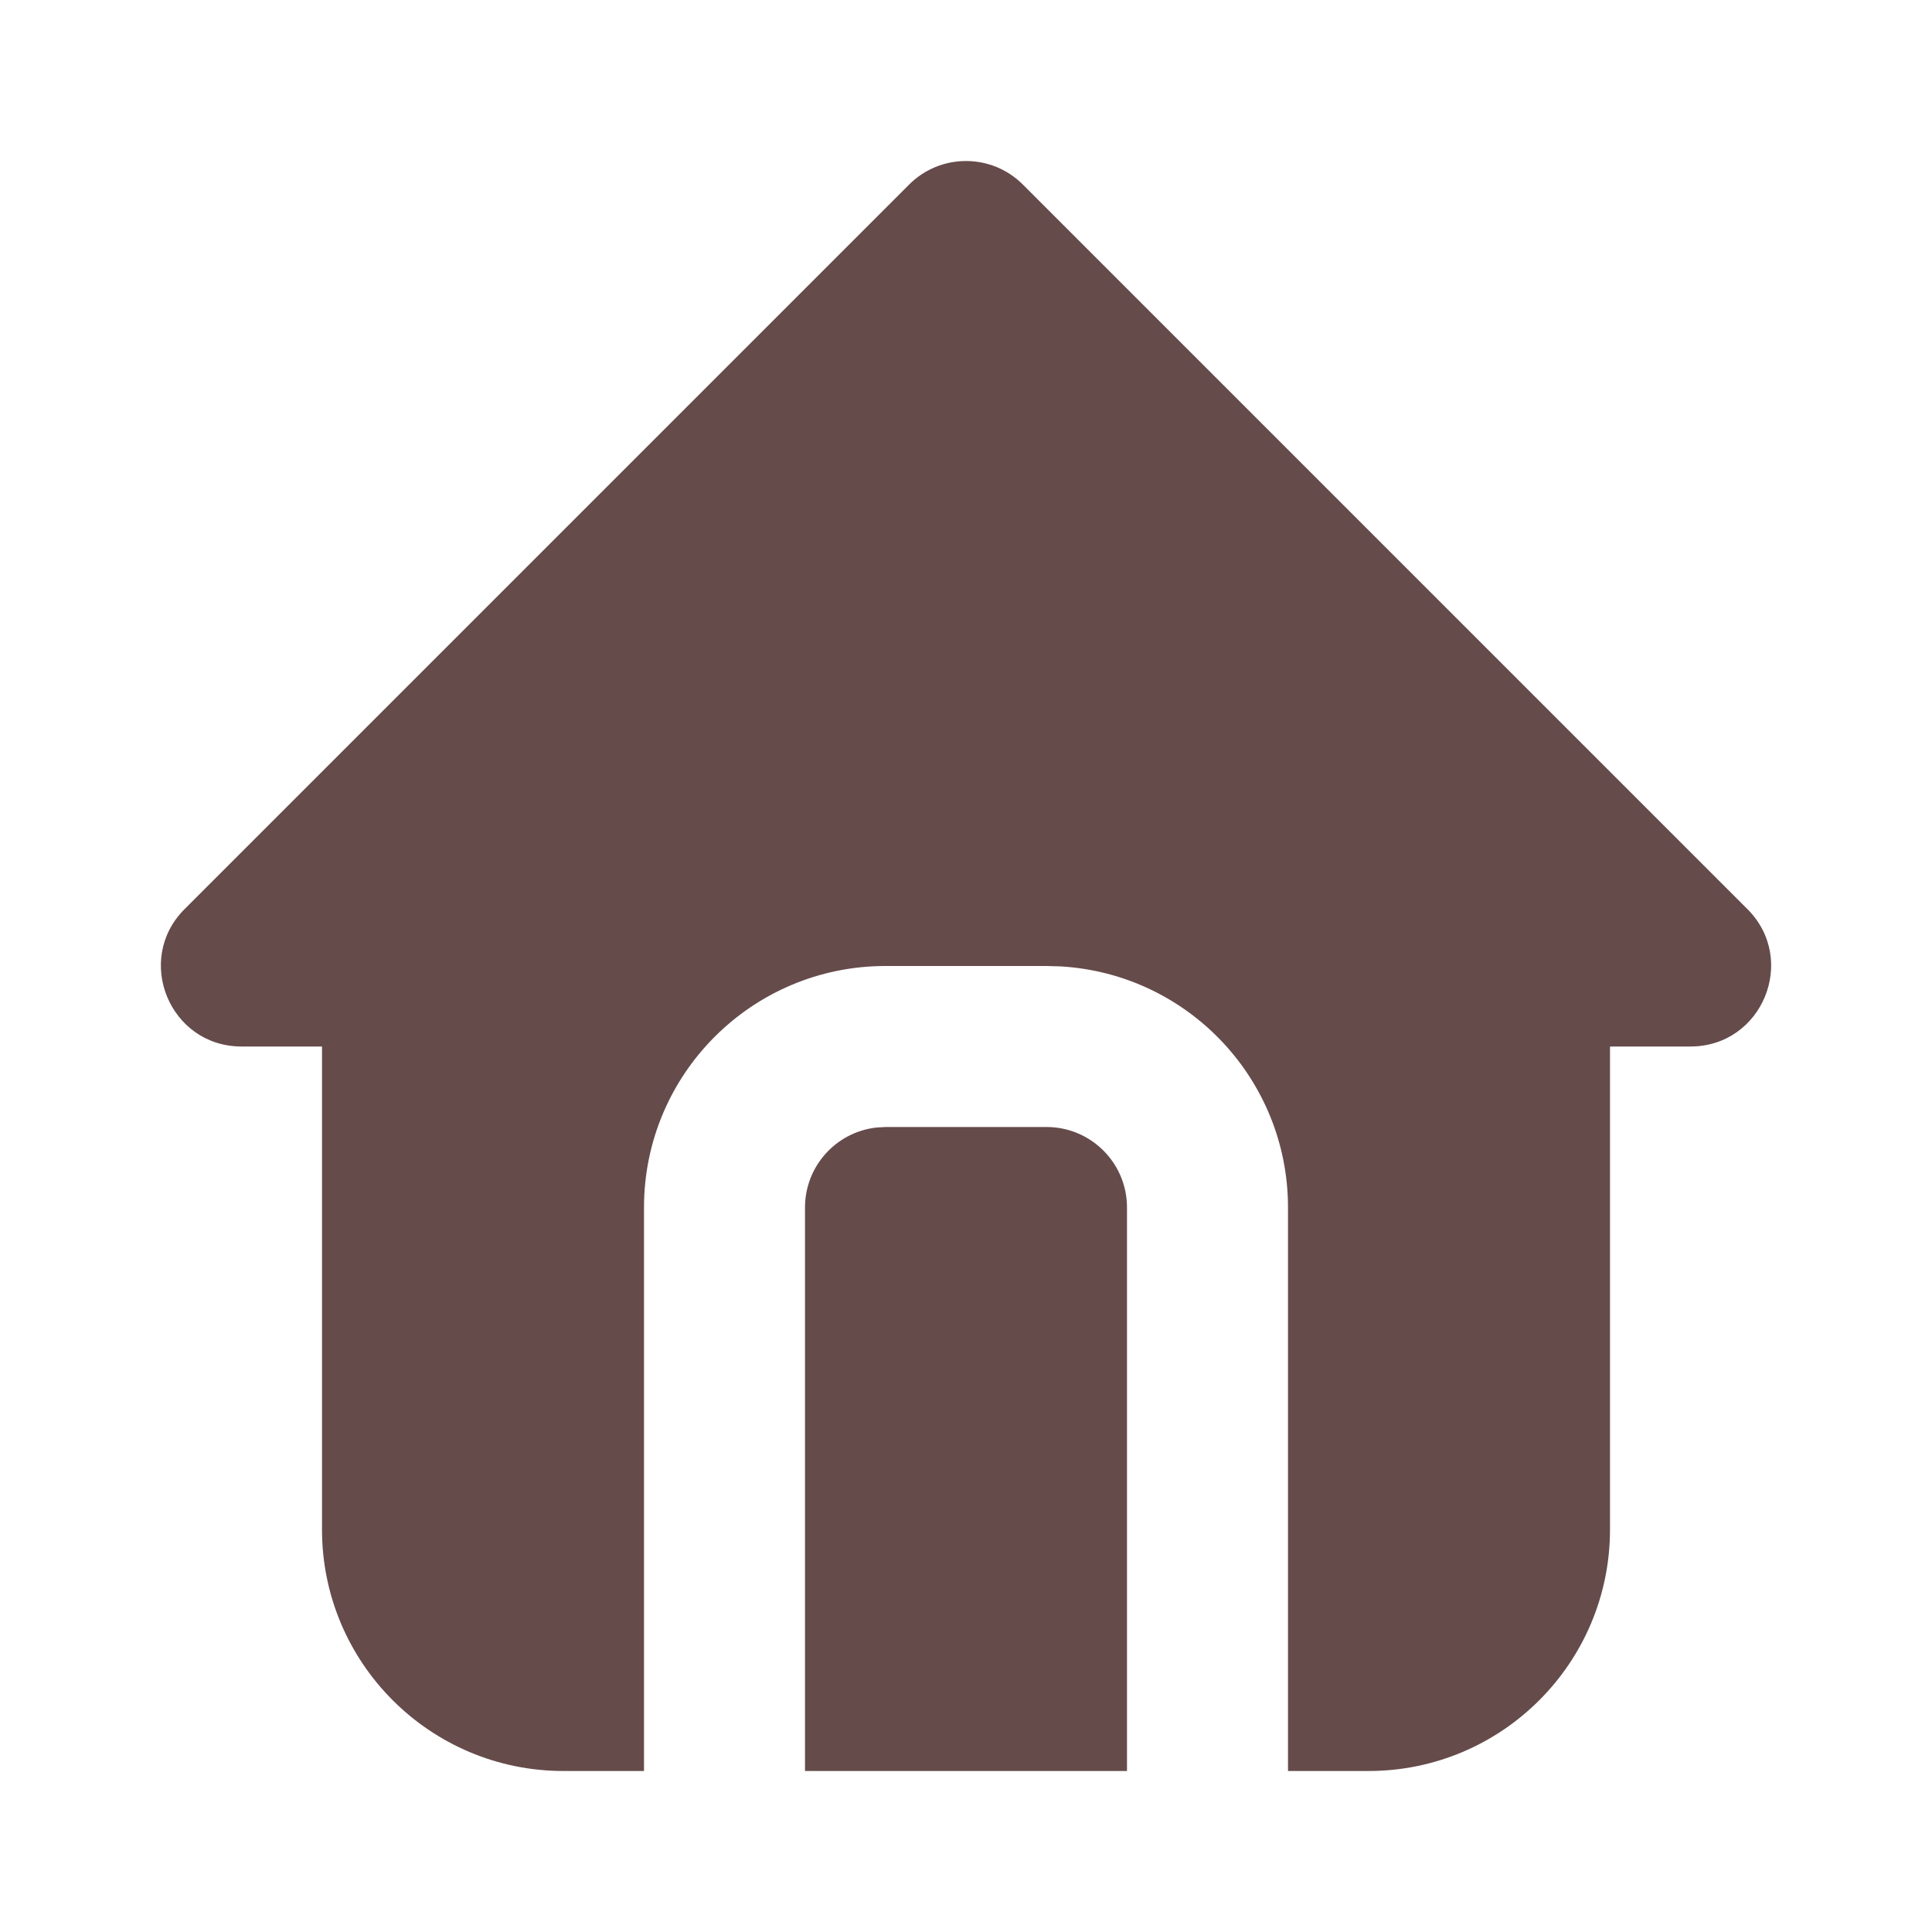
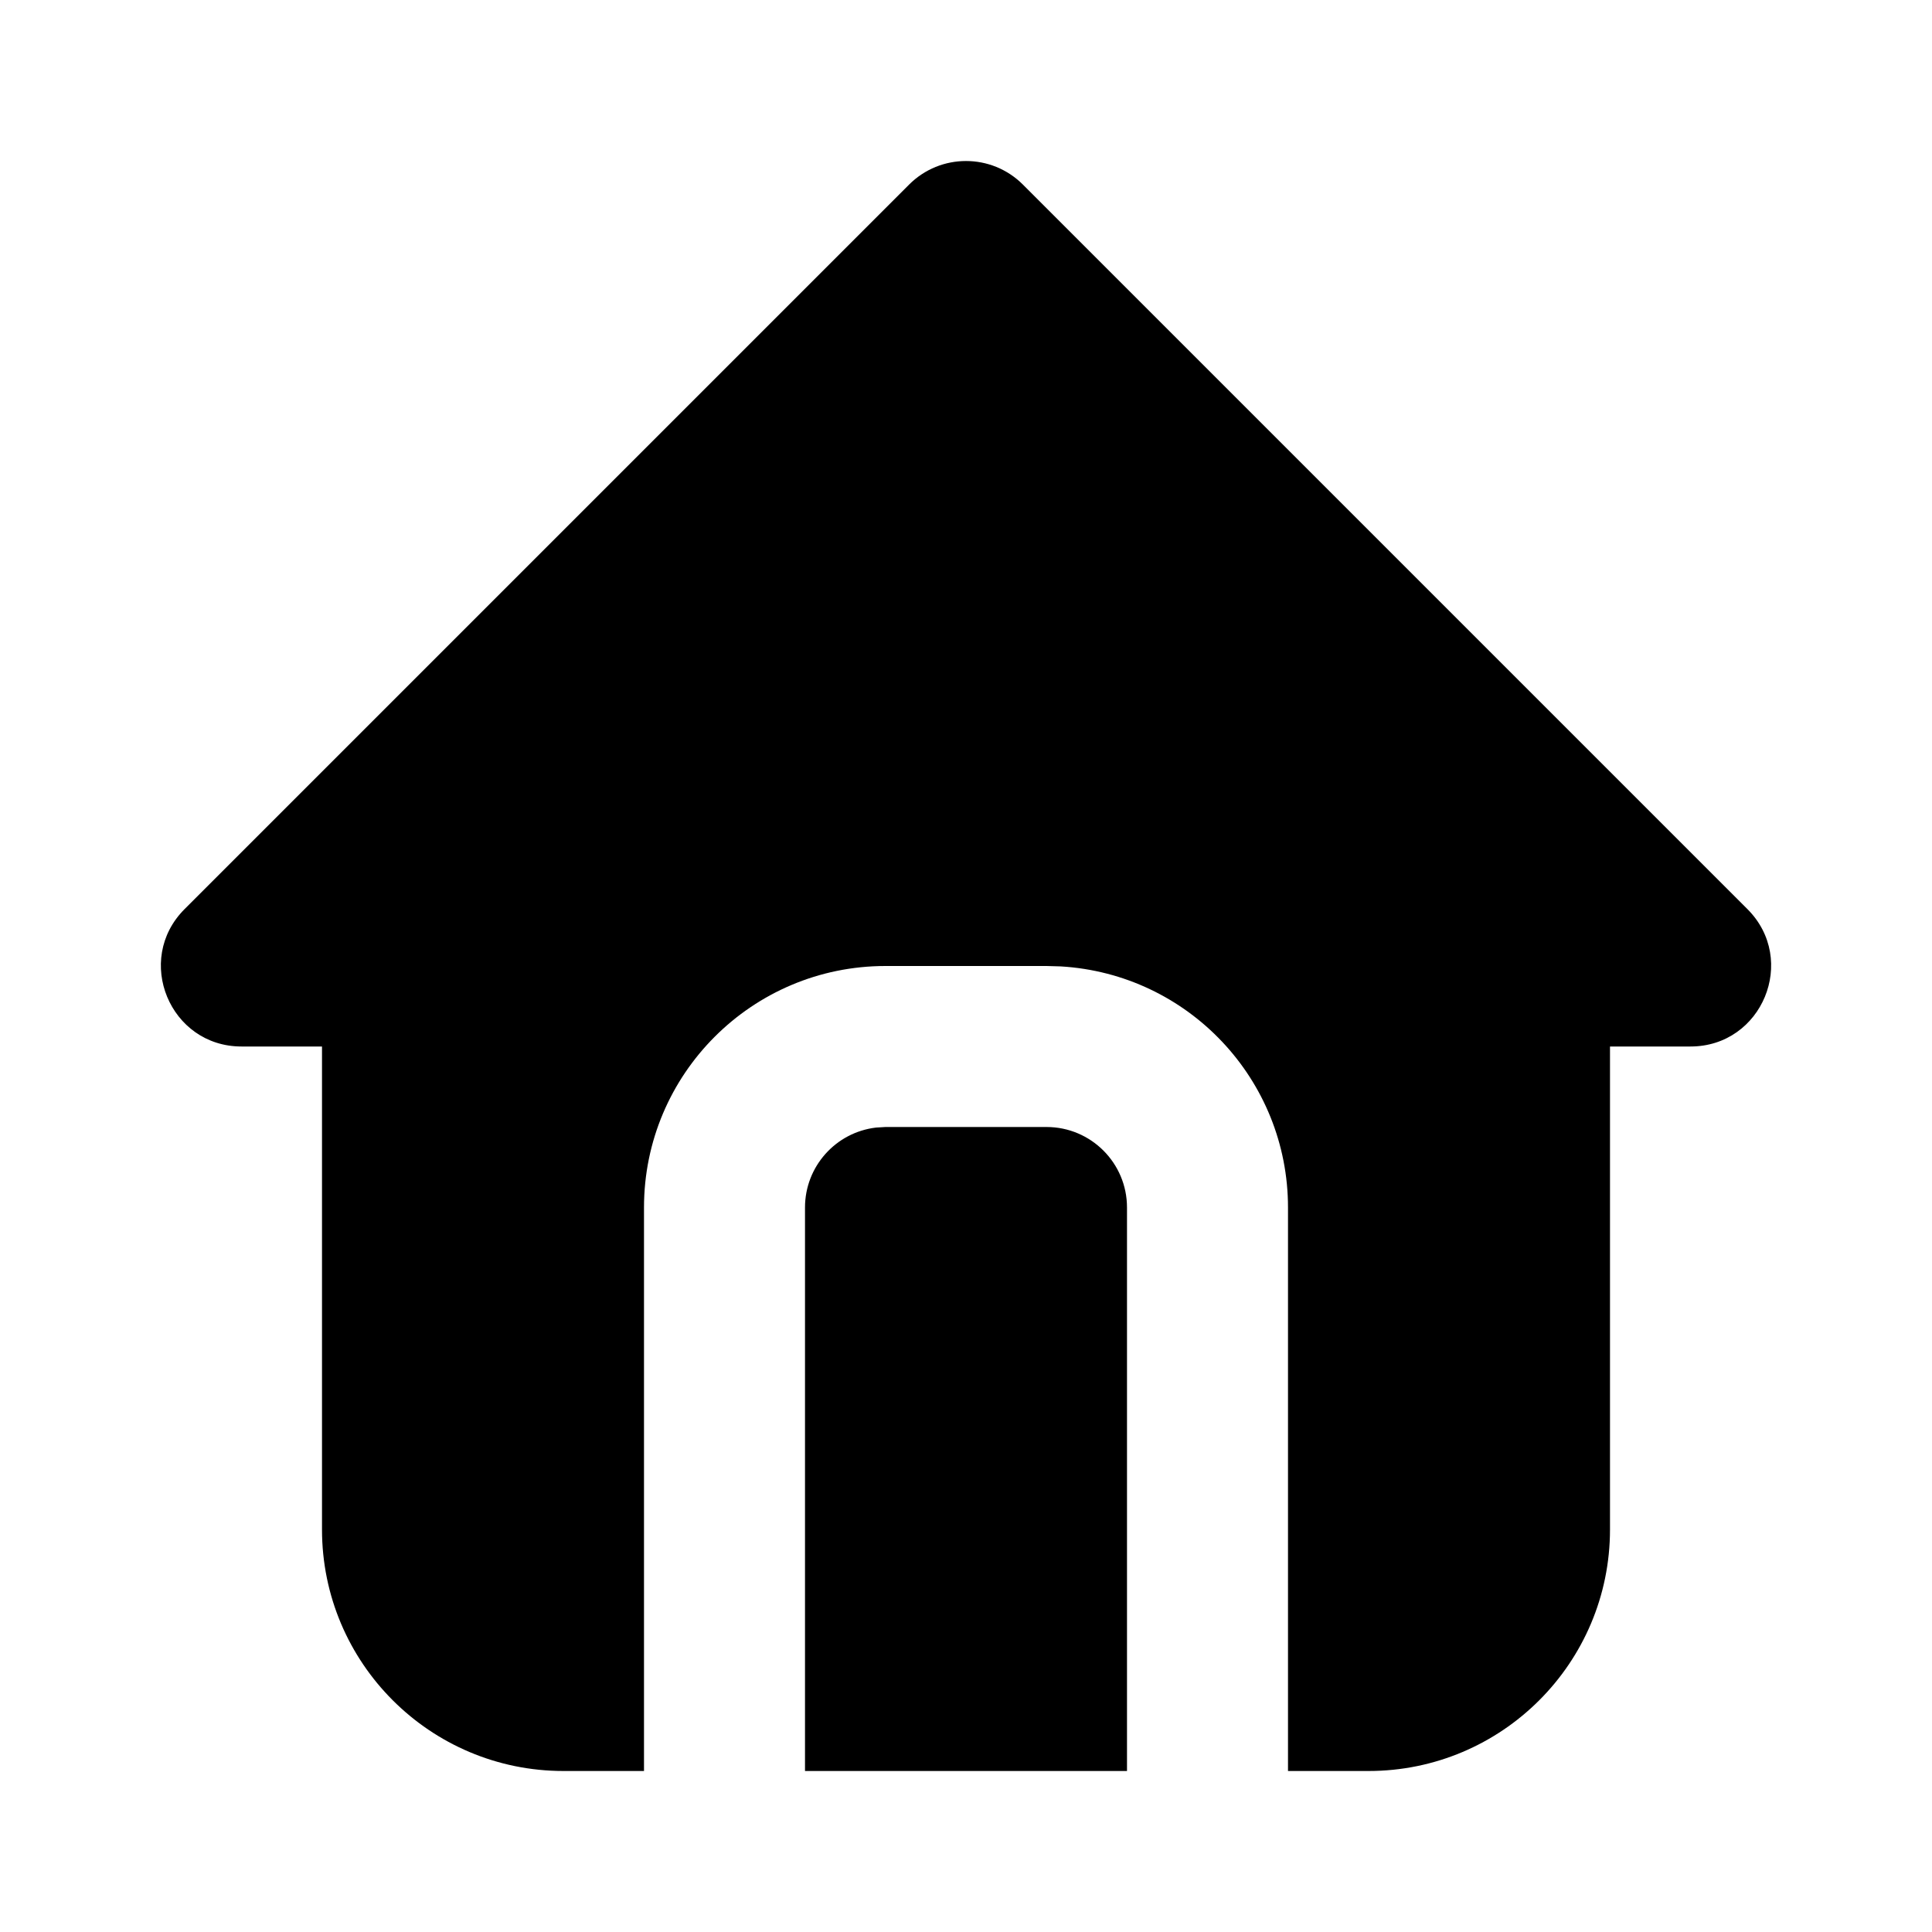
<svg xmlns="http://www.w3.org/2000/svg" width="24" height="24" viewBox="0 0 24 24">
-   <path fill="#664b4b" d="m12.707 2.293l9 9c.63.63.184 1.707-.707 1.707h-1v6a3 3 0 0 1-3 3h-1v-7a3 3 0 0 0-2.824-2.995L13 12h-2a3 3 0 0 0-3 3v7H7a3 3 0 0 1-3-3v-6H3c-.89 0-1.337-1.077-.707-1.707l9-9a1 1 0 0 1 1.414 0M13 14a1 1 0 0 1 1 1v7h-4v-7a1 1 0 0 1 .883-.993L11 14z" />
+   <path fill="currentColor" d="m12.707 2.293l9 9c.63.63.184 1.707-.707 1.707h-1v6a3 3 0 0 1-3 3h-1v-7a3 3 0 0 0-2.824-2.995L13 12h-2a3 3 0 0 0-3 3v7H7a3 3 0 0 1-3-3v-6H3c-.89 0-1.337-1.077-.707-1.707l9-9a1 1 0 0 1 1.414 0M13 14a1 1 0 0 1 1 1v7h-4v-7a1 1 0 0 1 .883-.993L11 14z" />
</svg>
